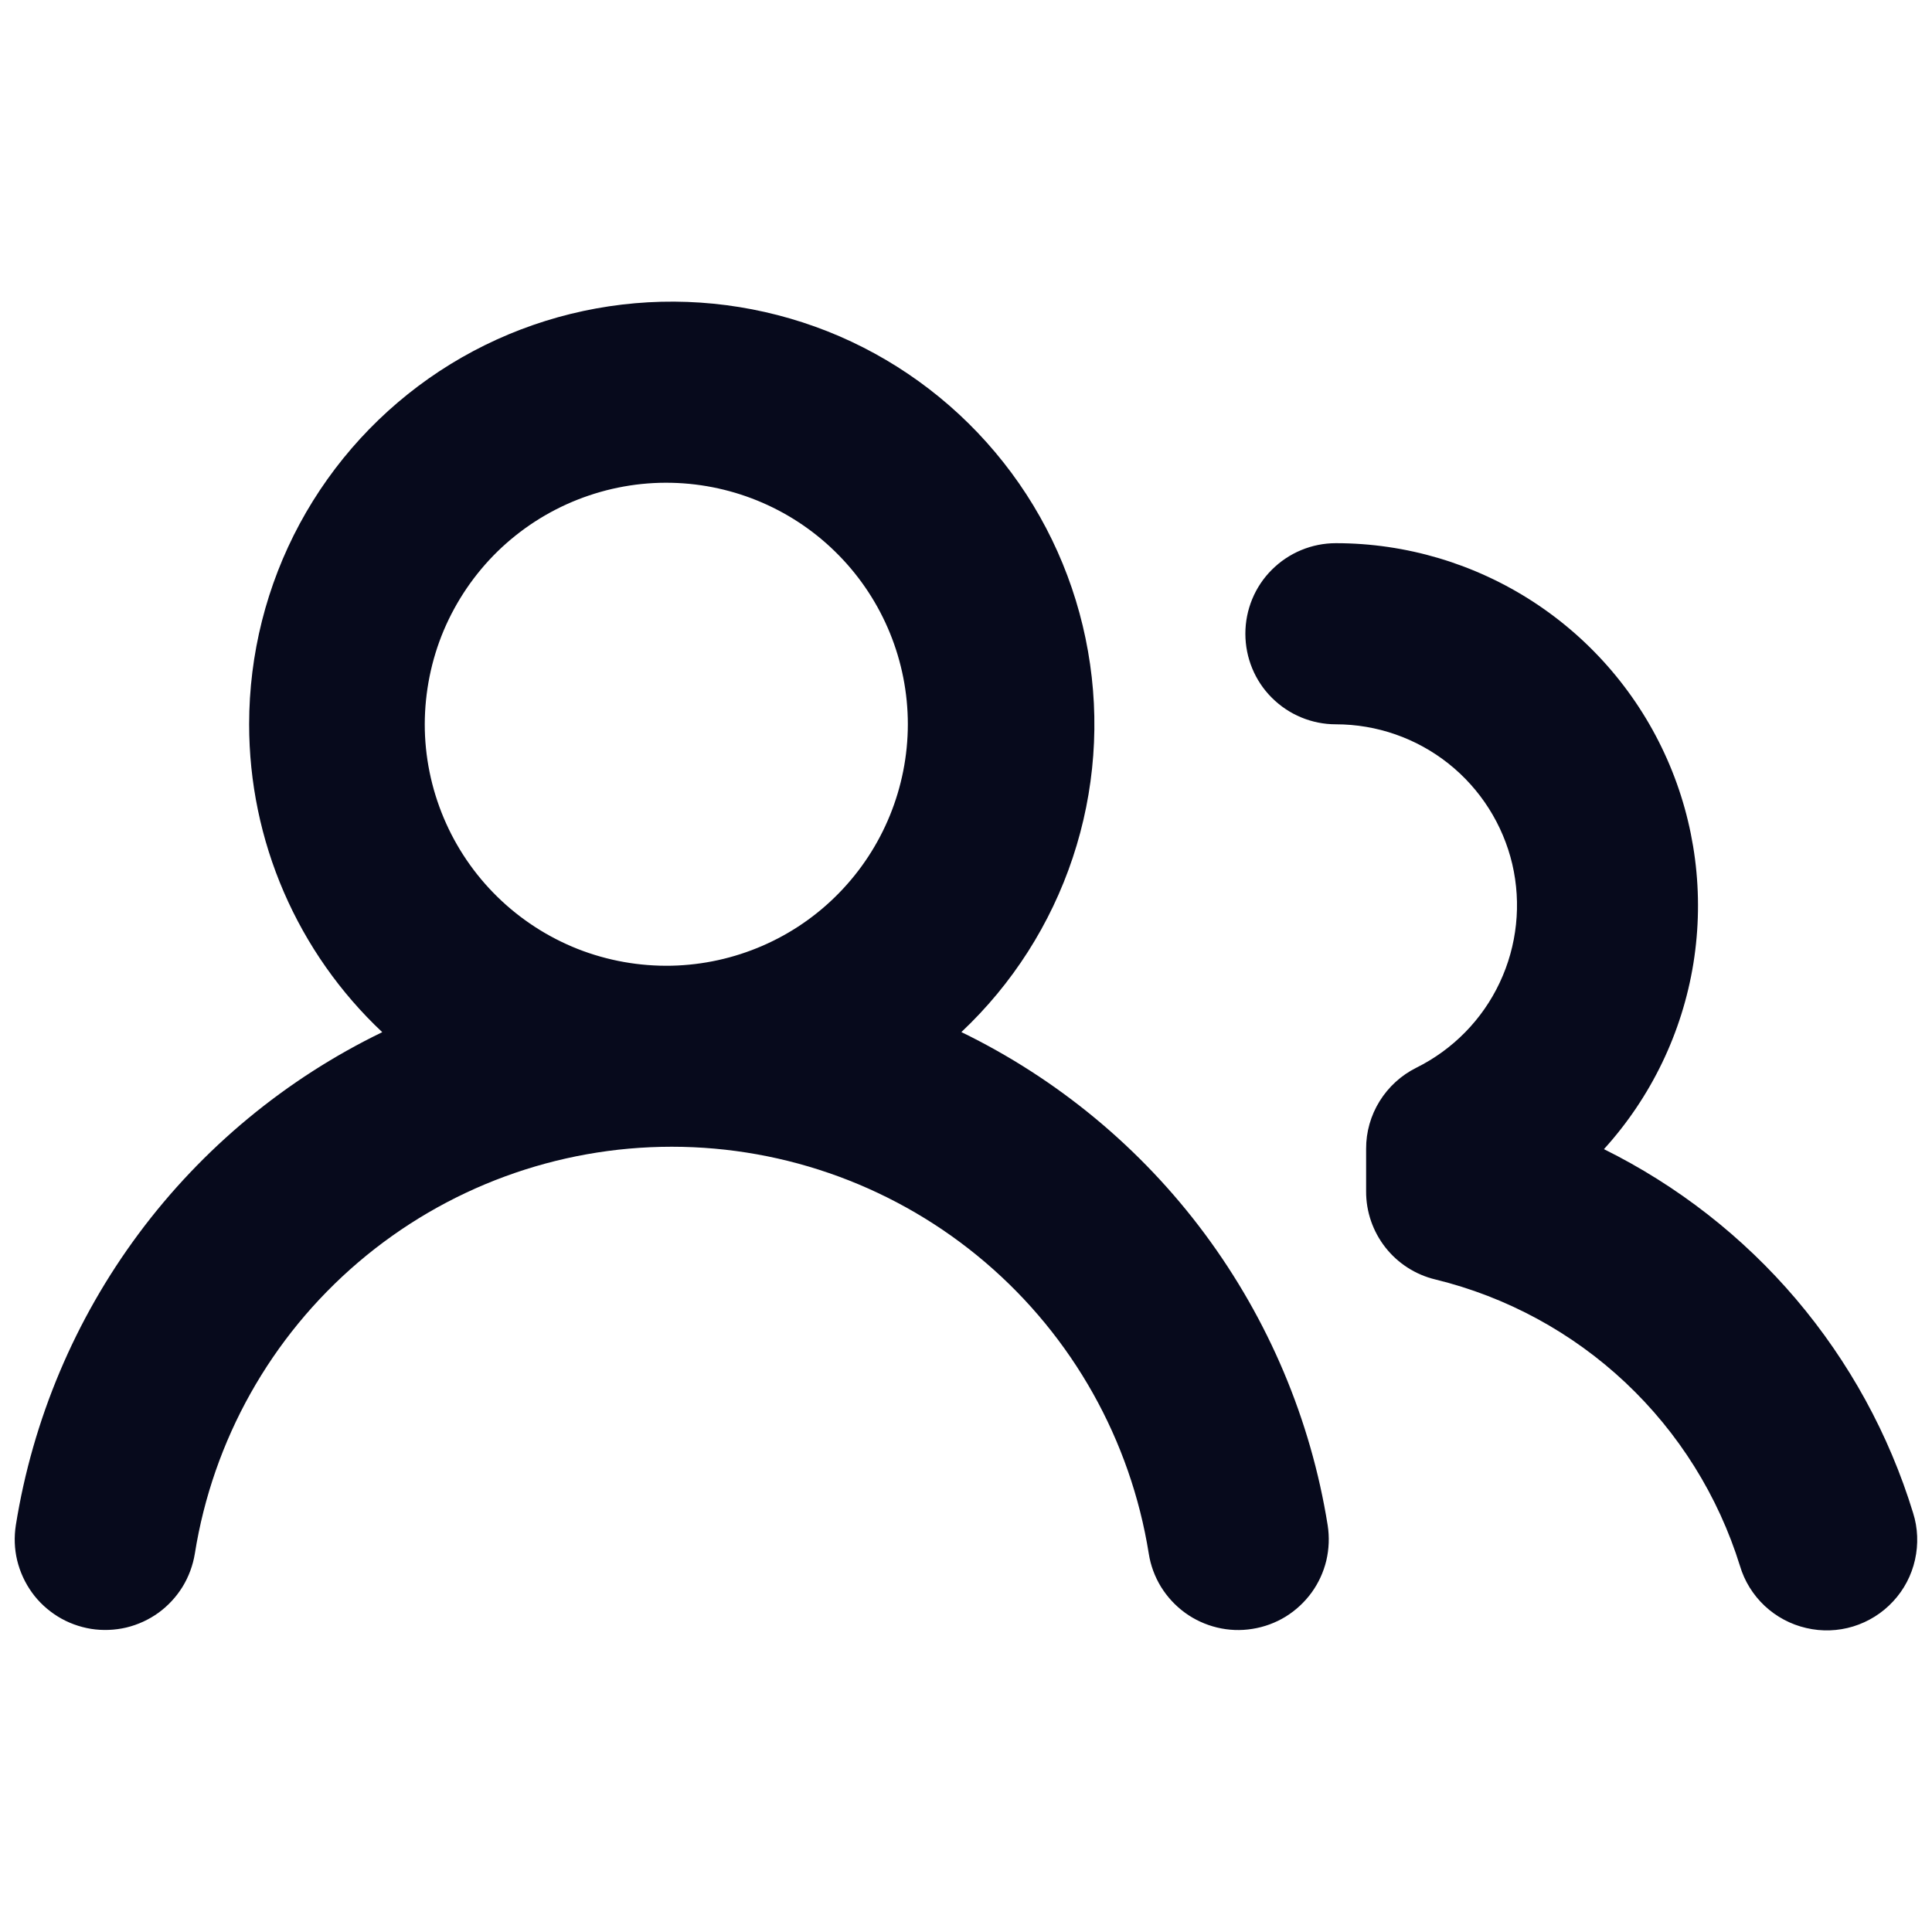
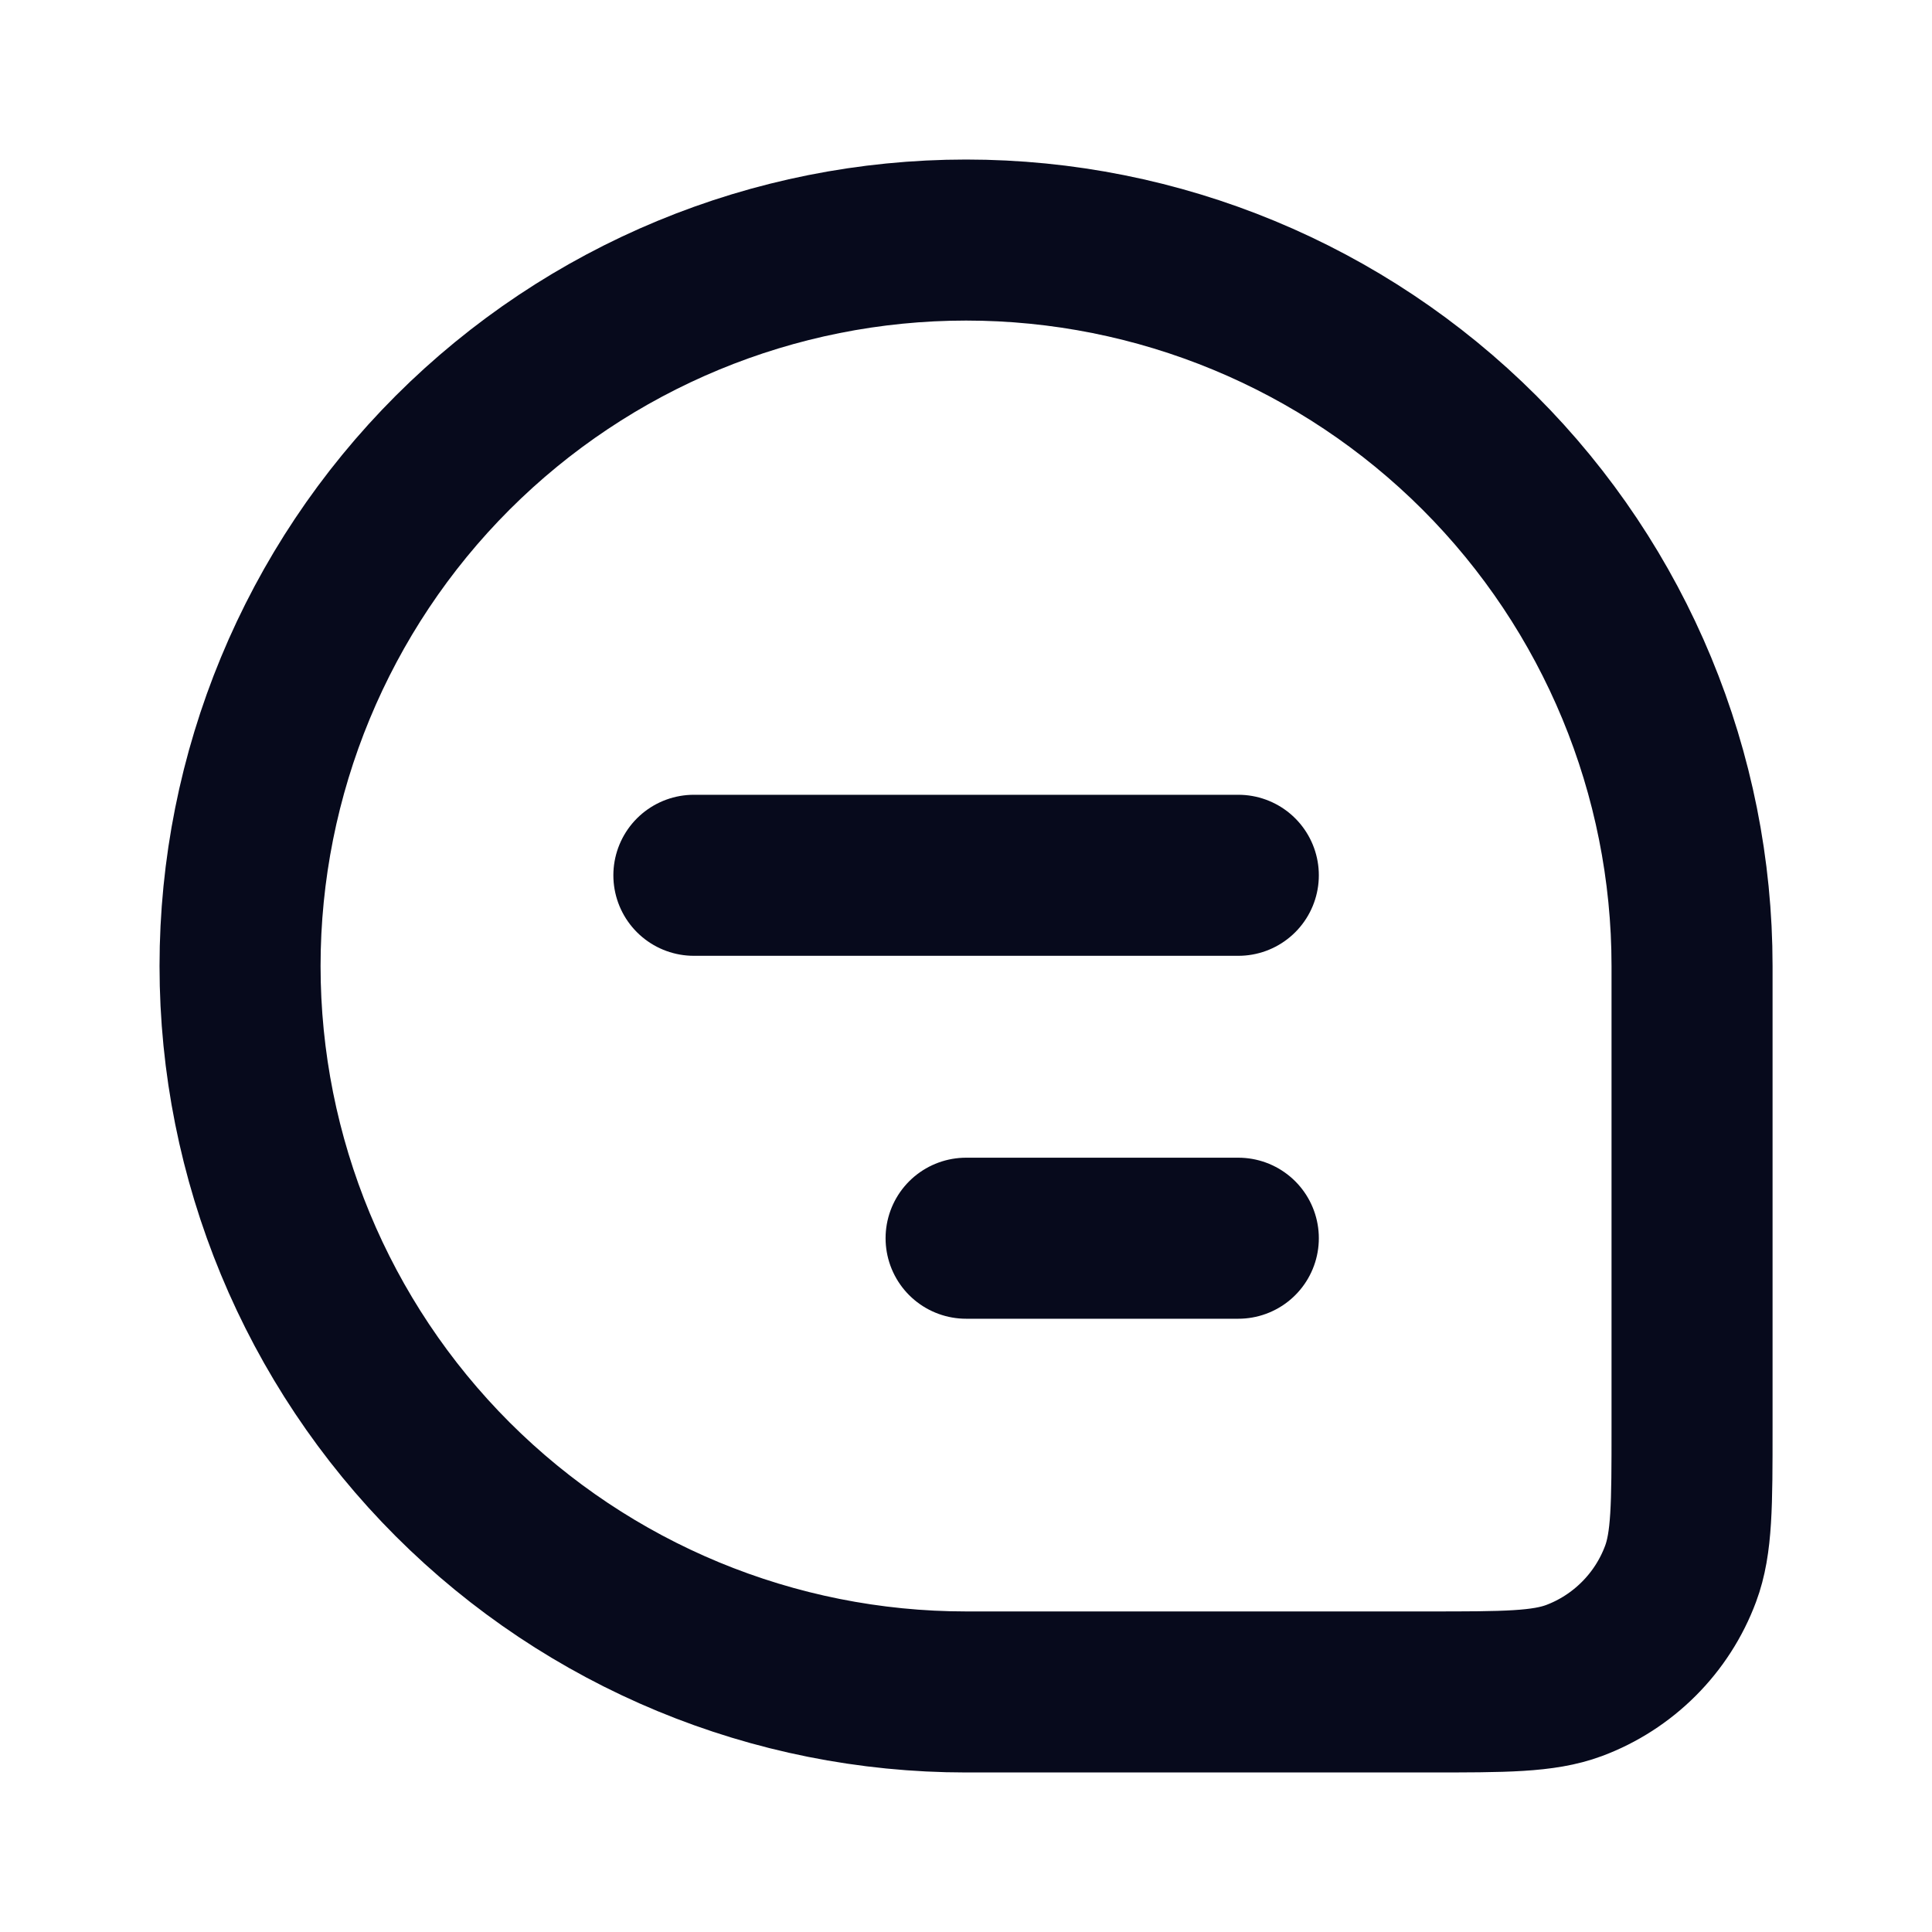
<svg xmlns="http://www.w3.org/2000/svg" width="20" height="20" viewBox="0 0 20 20" fill="none">
-   <path d="M2.579 7.498C2.579 6.773 2.759 6.059 3.103 5.421C3.448 4.782 3.945 4.24 4.551 3.841C5.157 3.443 5.852 3.202 6.575 3.139C7.297 3.076 8.024 3.194 8.69 3.481C9.355 3.769 9.939 4.218 10.388 4.787C10.838 5.356 11.138 6.028 11.263 6.742C11.389 7.457 11.334 8.191 11.105 8.879C10.876 9.567 10.48 10.187 9.952 10.684C10.947 11.168 11.812 11.884 12.472 12.773C13.132 13.662 13.569 14.696 13.744 15.789C13.763 15.911 13.758 16.035 13.73 16.155C13.701 16.275 13.649 16.388 13.577 16.487C13.504 16.587 13.413 16.671 13.308 16.736C13.203 16.8 13.086 16.843 12.965 16.862C12.843 16.882 12.719 16.877 12.599 16.848C12.479 16.819 12.366 16.767 12.267 16.695C12.167 16.622 12.083 16.531 12.018 16.426C11.954 16.321 11.911 16.205 11.892 16.083C11.704 14.908 11.104 13.839 10.199 13.067C9.294 12.295 8.143 11.871 6.954 11.871C5.765 11.871 4.614 12.295 3.709 13.067C2.804 13.839 2.204 14.908 2.017 16.083C1.997 16.205 1.954 16.321 1.89 16.426C1.825 16.531 1.741 16.622 1.641 16.695C1.541 16.767 1.428 16.819 1.308 16.848C1.189 16.876 1.064 16.881 0.943 16.862C0.821 16.842 0.704 16.799 0.6 16.735C0.495 16.67 0.403 16.586 0.331 16.486C0.259 16.386 0.207 16.273 0.178 16.154C0.149 16.034 0.145 15.91 0.164 15.788C0.339 14.695 0.775 13.66 1.435 12.772C2.095 11.884 2.96 11.168 3.957 10.685C3.522 10.276 3.175 9.782 2.938 9.234C2.701 8.686 2.579 8.095 2.579 7.498ZM13.829 5.623C14.555 5.623 15.266 5.835 15.874 6.231C16.483 6.628 16.963 7.192 17.257 7.857C17.551 8.521 17.645 9.256 17.53 9.973C17.414 10.69 17.092 11.358 16.604 11.896C17.365 12.273 18.042 12.801 18.592 13.448C19.142 14.096 19.555 14.848 19.804 15.661C19.854 15.818 19.86 15.986 19.824 16.147C19.788 16.308 19.71 16.457 19.597 16.578C19.485 16.699 19.343 16.788 19.184 16.837C19.027 16.885 18.859 16.891 18.698 16.853C18.537 16.816 18.389 16.737 18.268 16.624C18.148 16.511 18.059 16.369 18.012 16.21C17.787 15.486 17.379 14.832 16.826 14.312C16.274 13.793 15.596 13.425 14.859 13.245C14.654 13.196 14.472 13.079 14.342 12.914C14.212 12.748 14.141 12.544 14.142 12.333V11.893C14.141 11.718 14.19 11.547 14.282 11.399C14.374 11.251 14.505 11.131 14.662 11.053C15.04 10.865 15.345 10.555 15.525 10.172C15.705 9.79 15.751 9.357 15.655 8.945C15.558 8.534 15.325 8.167 14.994 7.904C14.662 7.641 14.252 7.498 13.829 7.498C13.58 7.498 13.342 7.399 13.166 7.223C12.99 7.048 12.892 6.809 12.892 6.56C12.892 6.312 12.99 6.073 13.166 5.898C13.342 5.722 13.58 5.623 13.829 5.623ZM6.954 4.998C6.621 4.99 6.29 5.05 5.98 5.172C5.67 5.294 5.388 5.477 5.15 5.709C4.912 5.942 4.723 6.22 4.593 6.527C4.464 6.834 4.398 7.164 4.397 7.497C4.397 7.83 4.464 8.159 4.593 8.466C4.722 8.773 4.911 9.051 5.149 9.284C5.387 9.517 5.669 9.7 5.979 9.823C6.289 9.945 6.62 10.004 6.953 9.997C7.606 9.982 8.228 9.713 8.684 9.246C9.141 8.779 9.397 8.151 9.398 7.498C9.398 6.845 9.142 6.217 8.685 5.75C8.229 5.283 7.607 5.013 6.954 4.998Z" fill="#070A1C" style="fill:#070A1C;fill:color(display-p3 0.028 0.039 0.11);fill-opacity:1;" />
+   <path d="M2.485 10C2.485 8.007 3.277 6.095 4.686 4.686C6.096 3.277 8.007 2.485 10.001 2.485C11.994 2.485 13.905 3.277 15.315 4.686C16.724 6.095 17.516 8.007 17.516 10V14.781C17.516 15.578 17.516 15.975 17.397 16.293C17.303 16.545 17.156 16.774 16.965 16.965C16.775 17.155 16.546 17.303 16.294 17.397C15.975 17.515 15.578 17.515 14.782 17.515H10.001C8.007 17.515 6.096 16.723 4.686 15.314C3.277 13.905 2.485 11.993 2.485 10Z" stroke="#070A1C" style="stroke:#070A1C;stroke:color(display-p3 0.028 0.039 0.11);stroke-opacity:1;" stroke-width="1.667" />
+   <path d="M7.183 9.061H12.819M10.001 12.818H12.819" stroke="#070A1C" style="stroke:#070A1C;stroke:color(display-p3 0.028 0.039 0.11);stroke-opacity:1;" stroke-width="1.667" stroke-linecap="round" stroke-linejoin="round" />
</svg>
